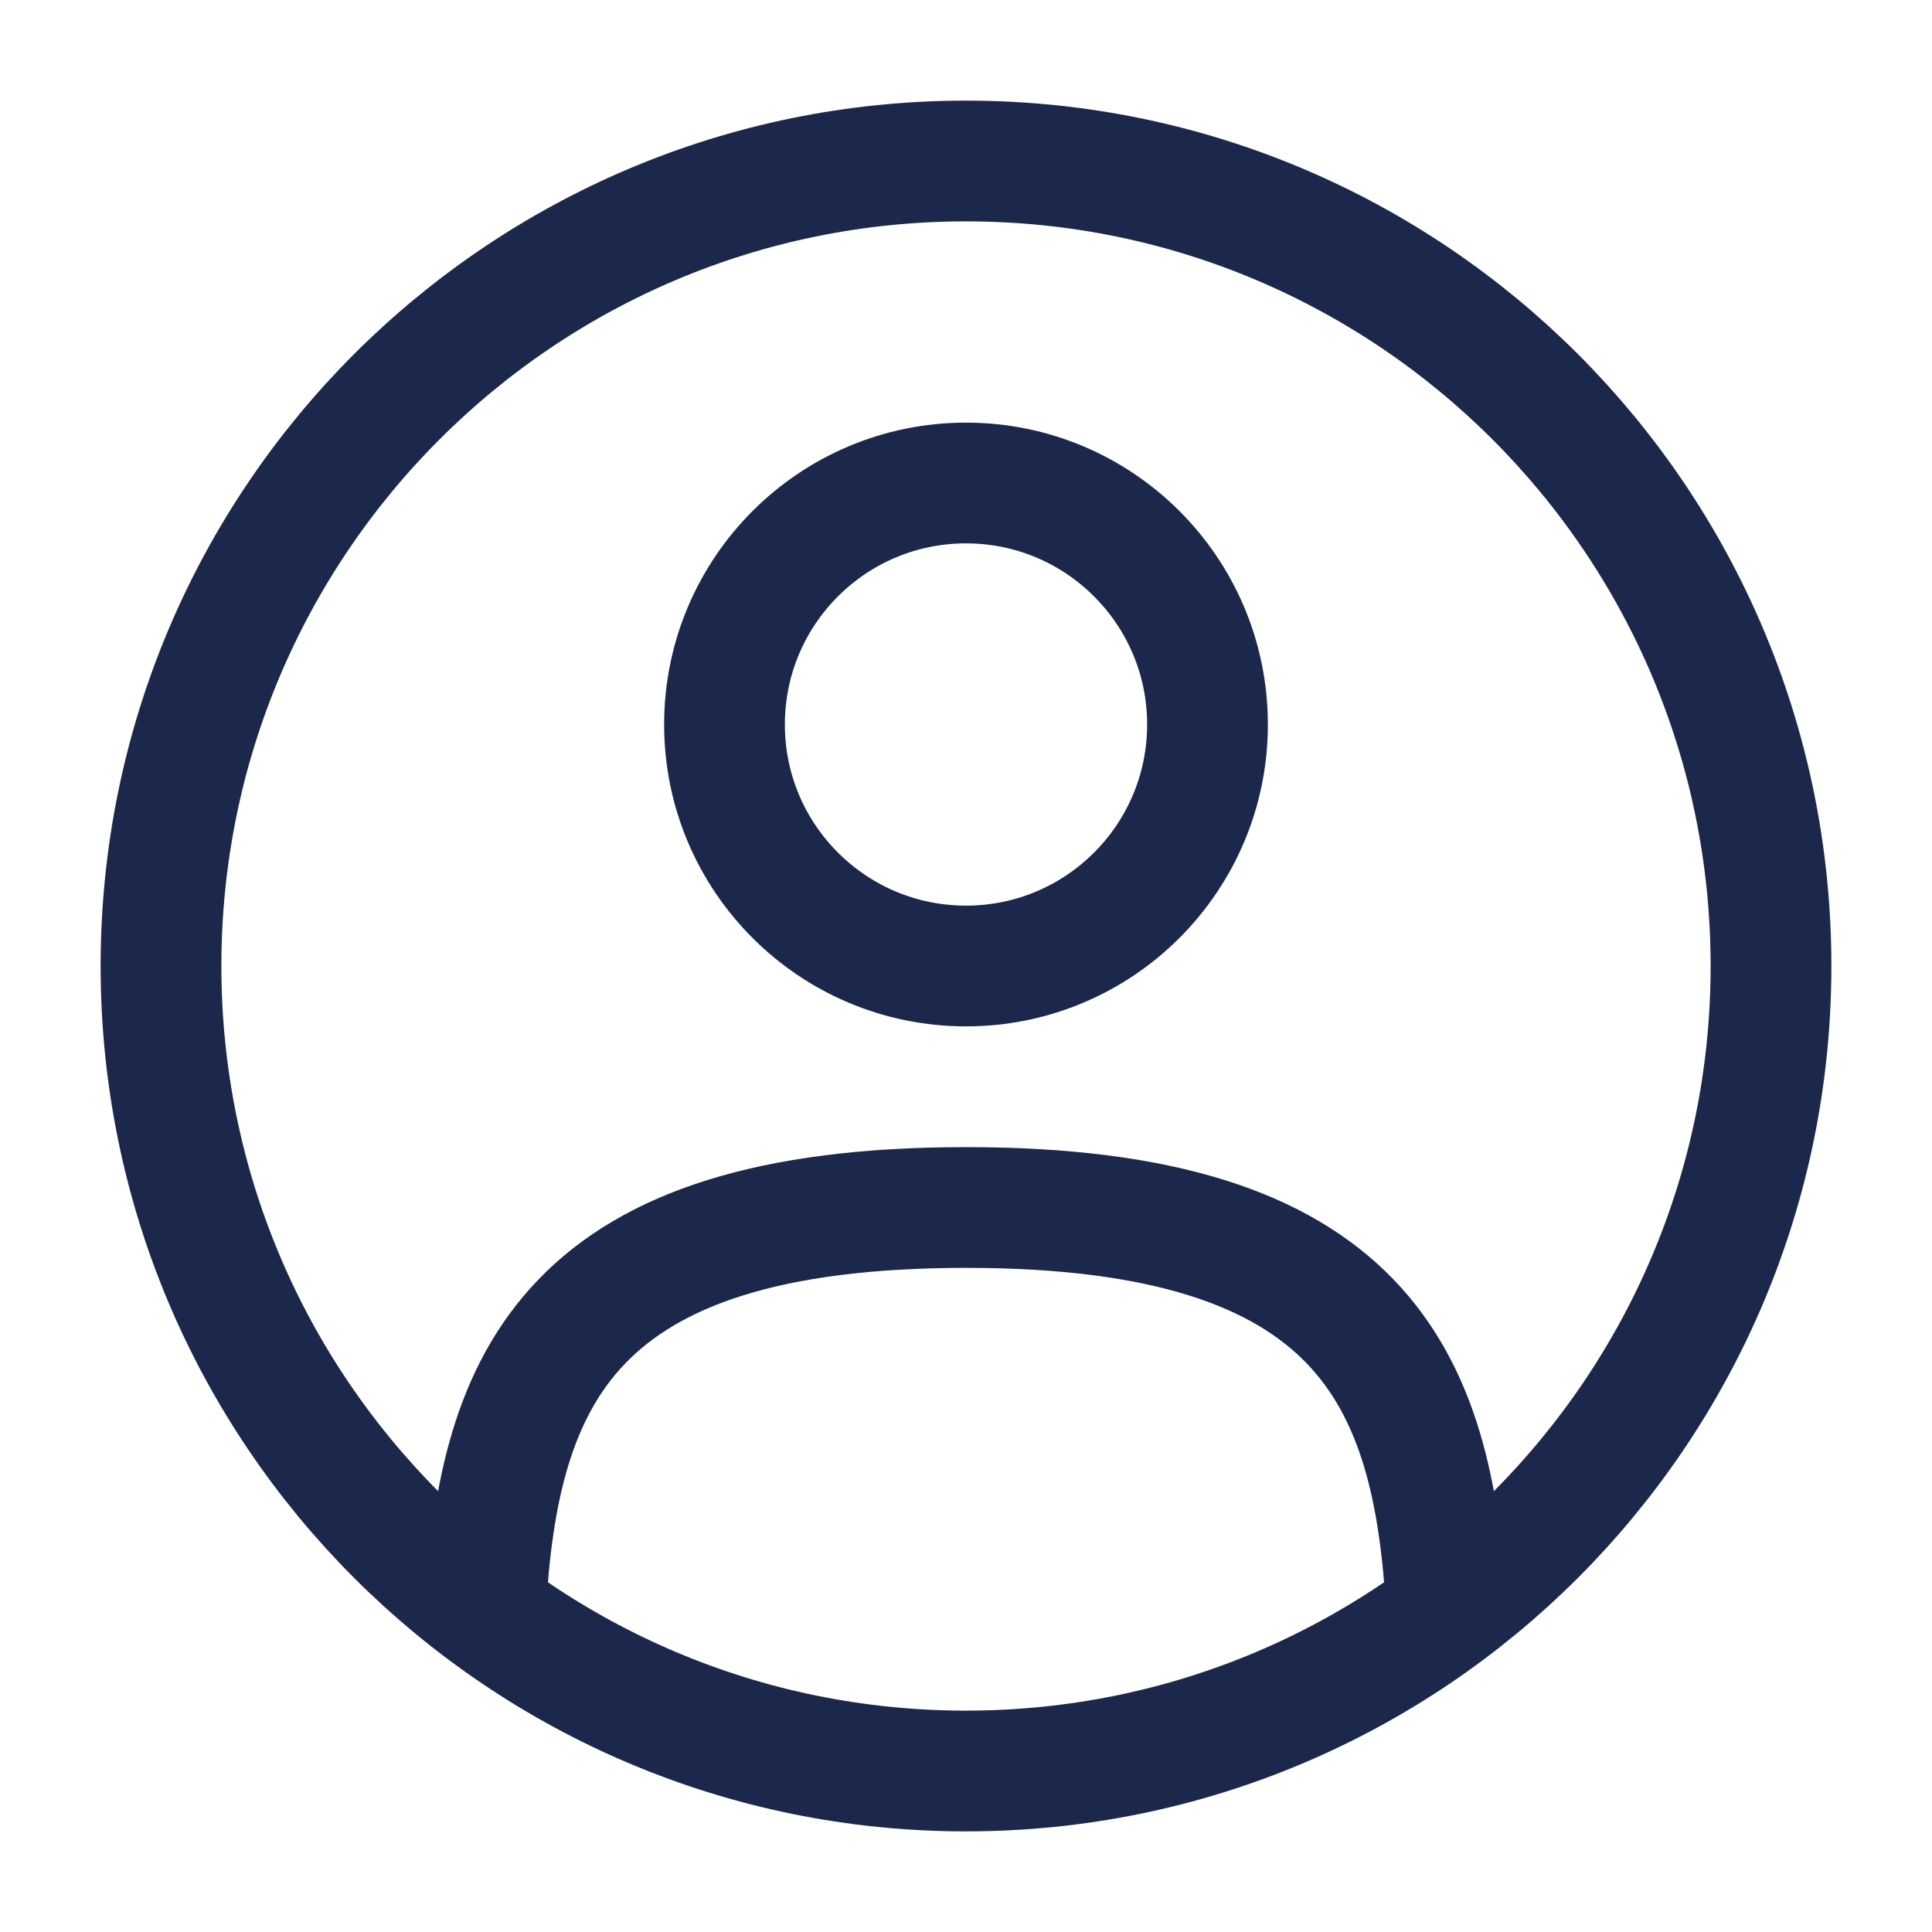
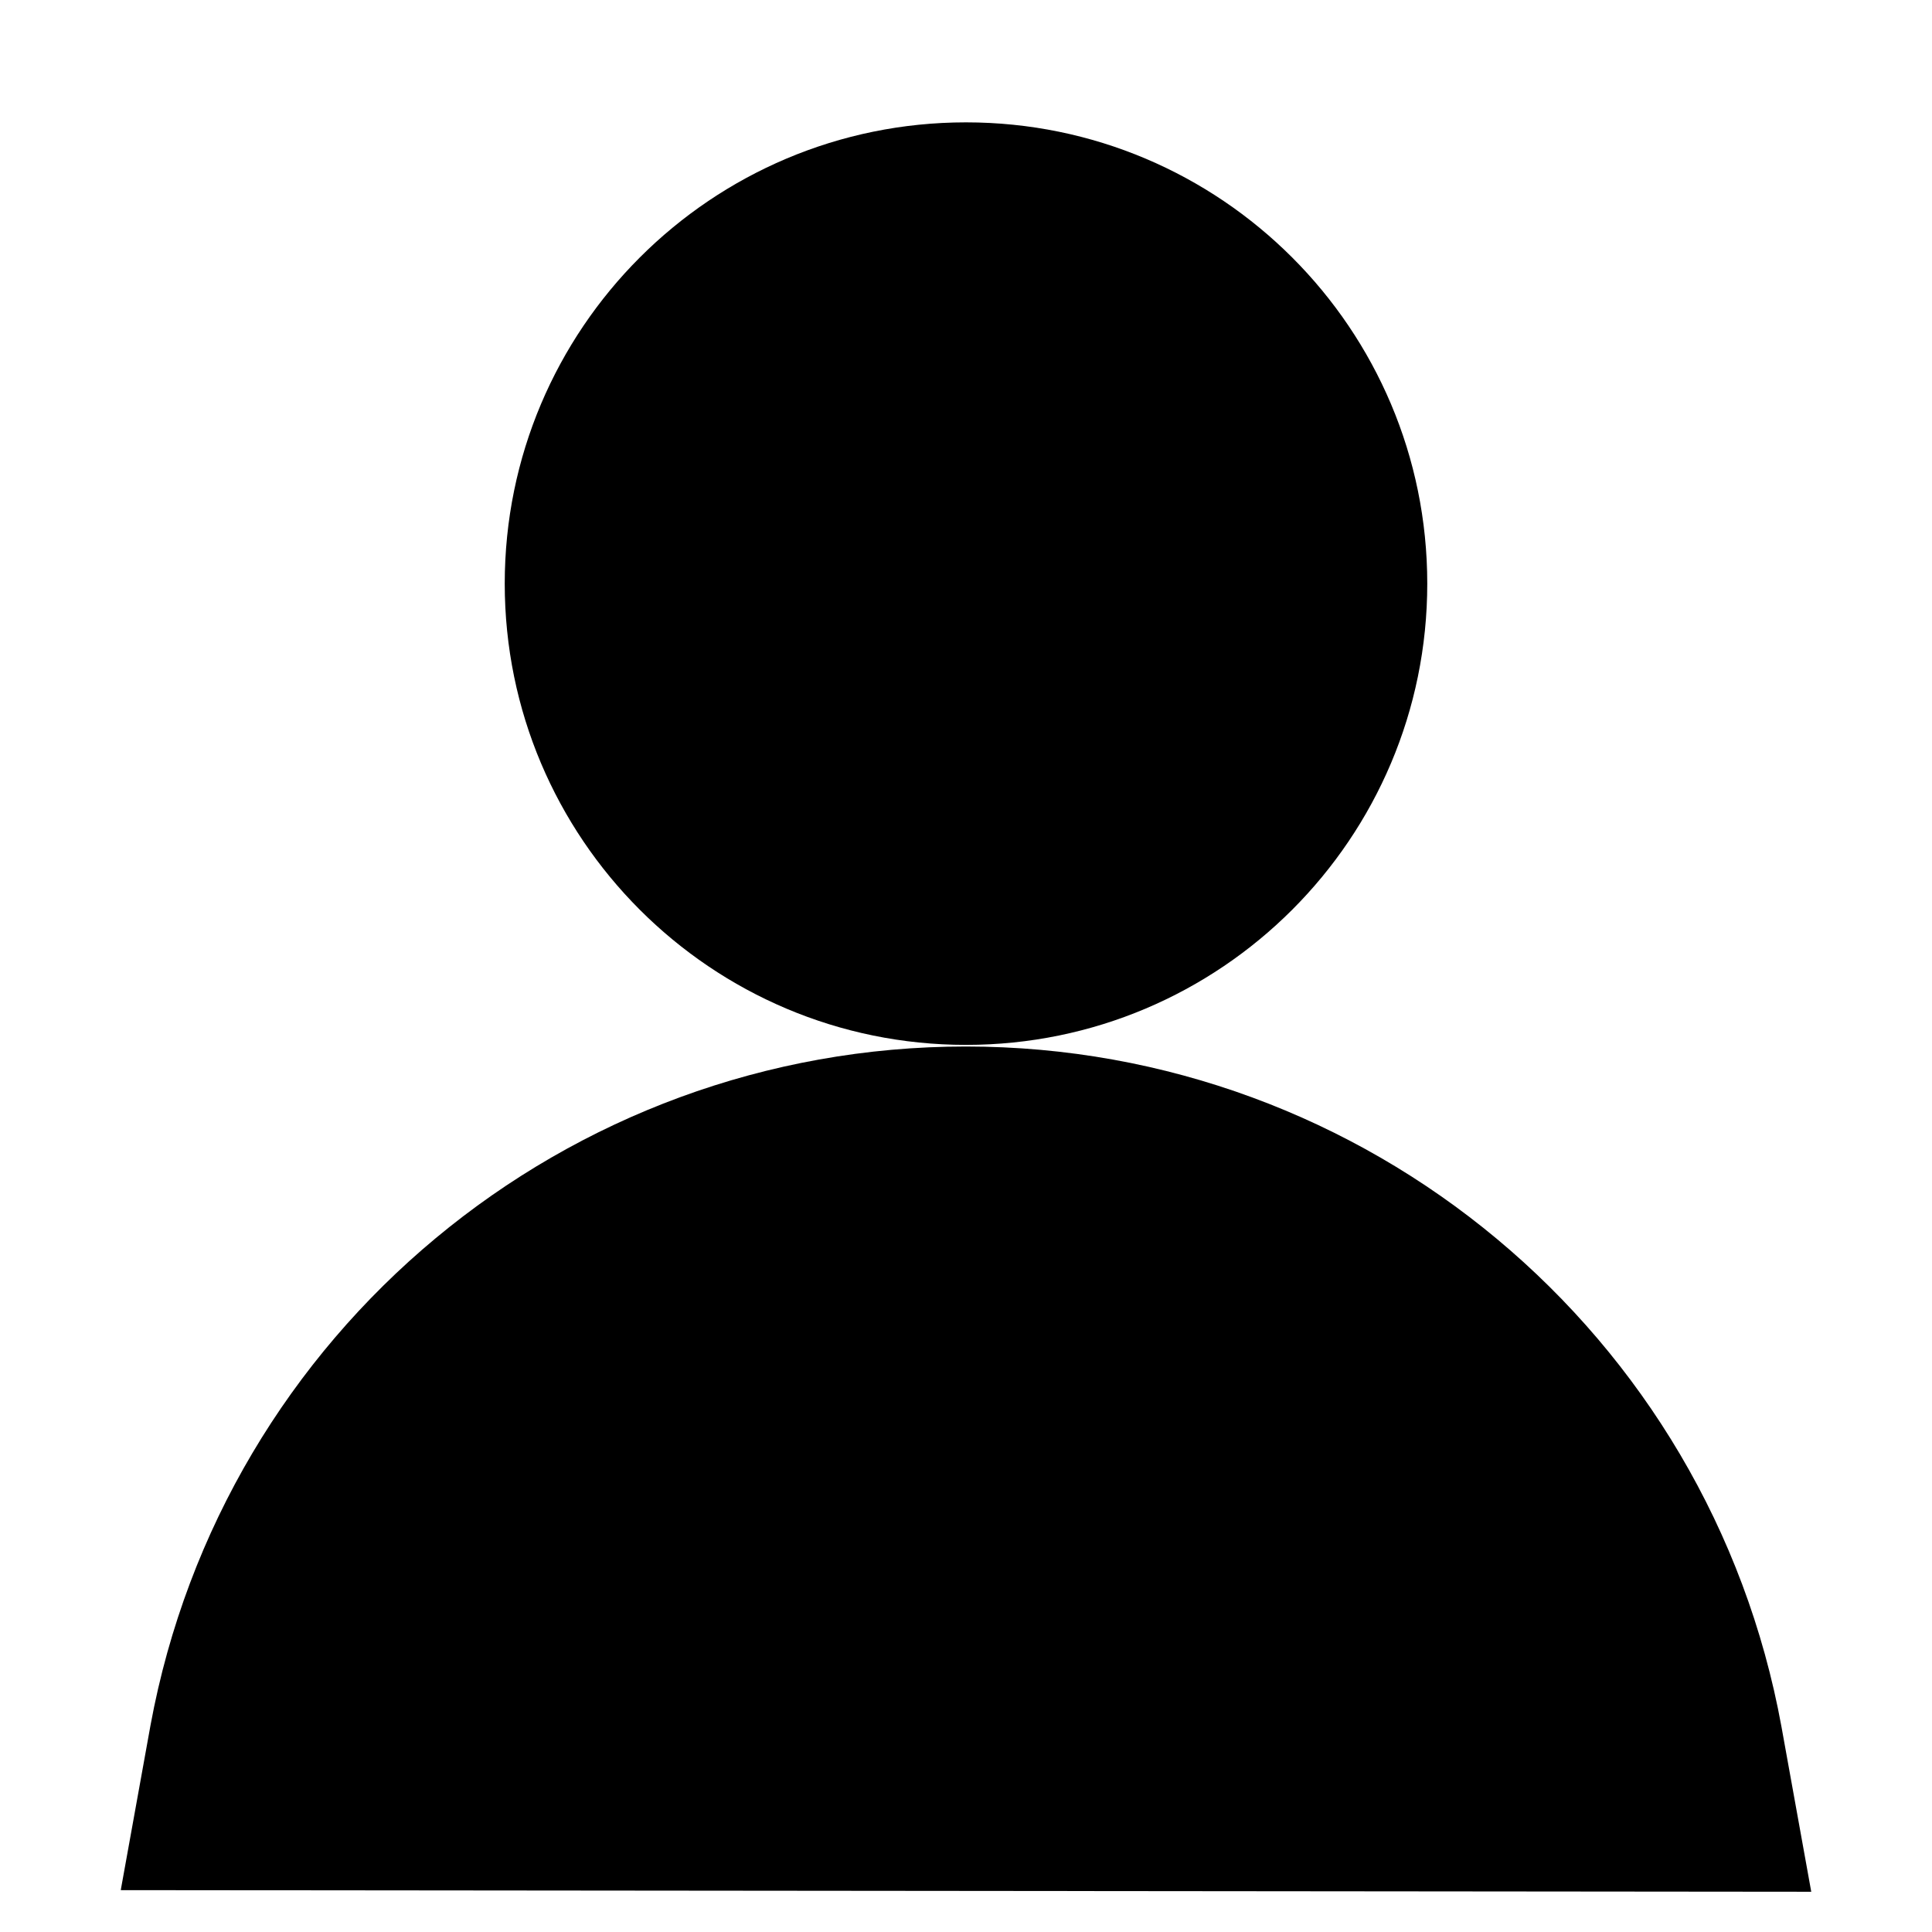
- <svg xmlns="http://www.w3.org/2000/svg" width="800px" height="800px" viewBox="0 0 24 24" fill="none">
-   <circle cx="12" cy="9" r="3" stroke="#1C274C" stroke-width="1.5" />
-   <circle cx="12" cy="12" r="10" stroke="#1C274C" stroke-width="1.5" />
-   <path d="M17.969 20C17.81 17.108 16.925 15 12 15C7.075 15 6.19 17.108 6.031 20" stroke="#1C274C" stroke-width="1.5" stroke-linecap="round" />
+ <svg xmlns="http://www.w3.org/2000/svg" width="256px" height="256px" viewBox="0 0 24 24" id="Layer_1" data-name="Layer 1">
+   <g id="SVGRepo_bgCarrier" stroke-width="0" />
+   <g id="SVGRepo_tracerCarrier" stroke-linecap="round" stroke-linejoin="round" />
+   <g id="SVGRepo_iconCarrier">
+     <defs />
+     <circle class="cls-1" cx="12" cy="7.25" r="5.73" />
+     <path class="cls-1" d="M1.5,23.48l.37-2.05A10.3,10.3,0,0,1,12,13h0a10.3,10.3,0,0,1,10.13,8.45l.37,2.05" />
+   </g>
</svg>
